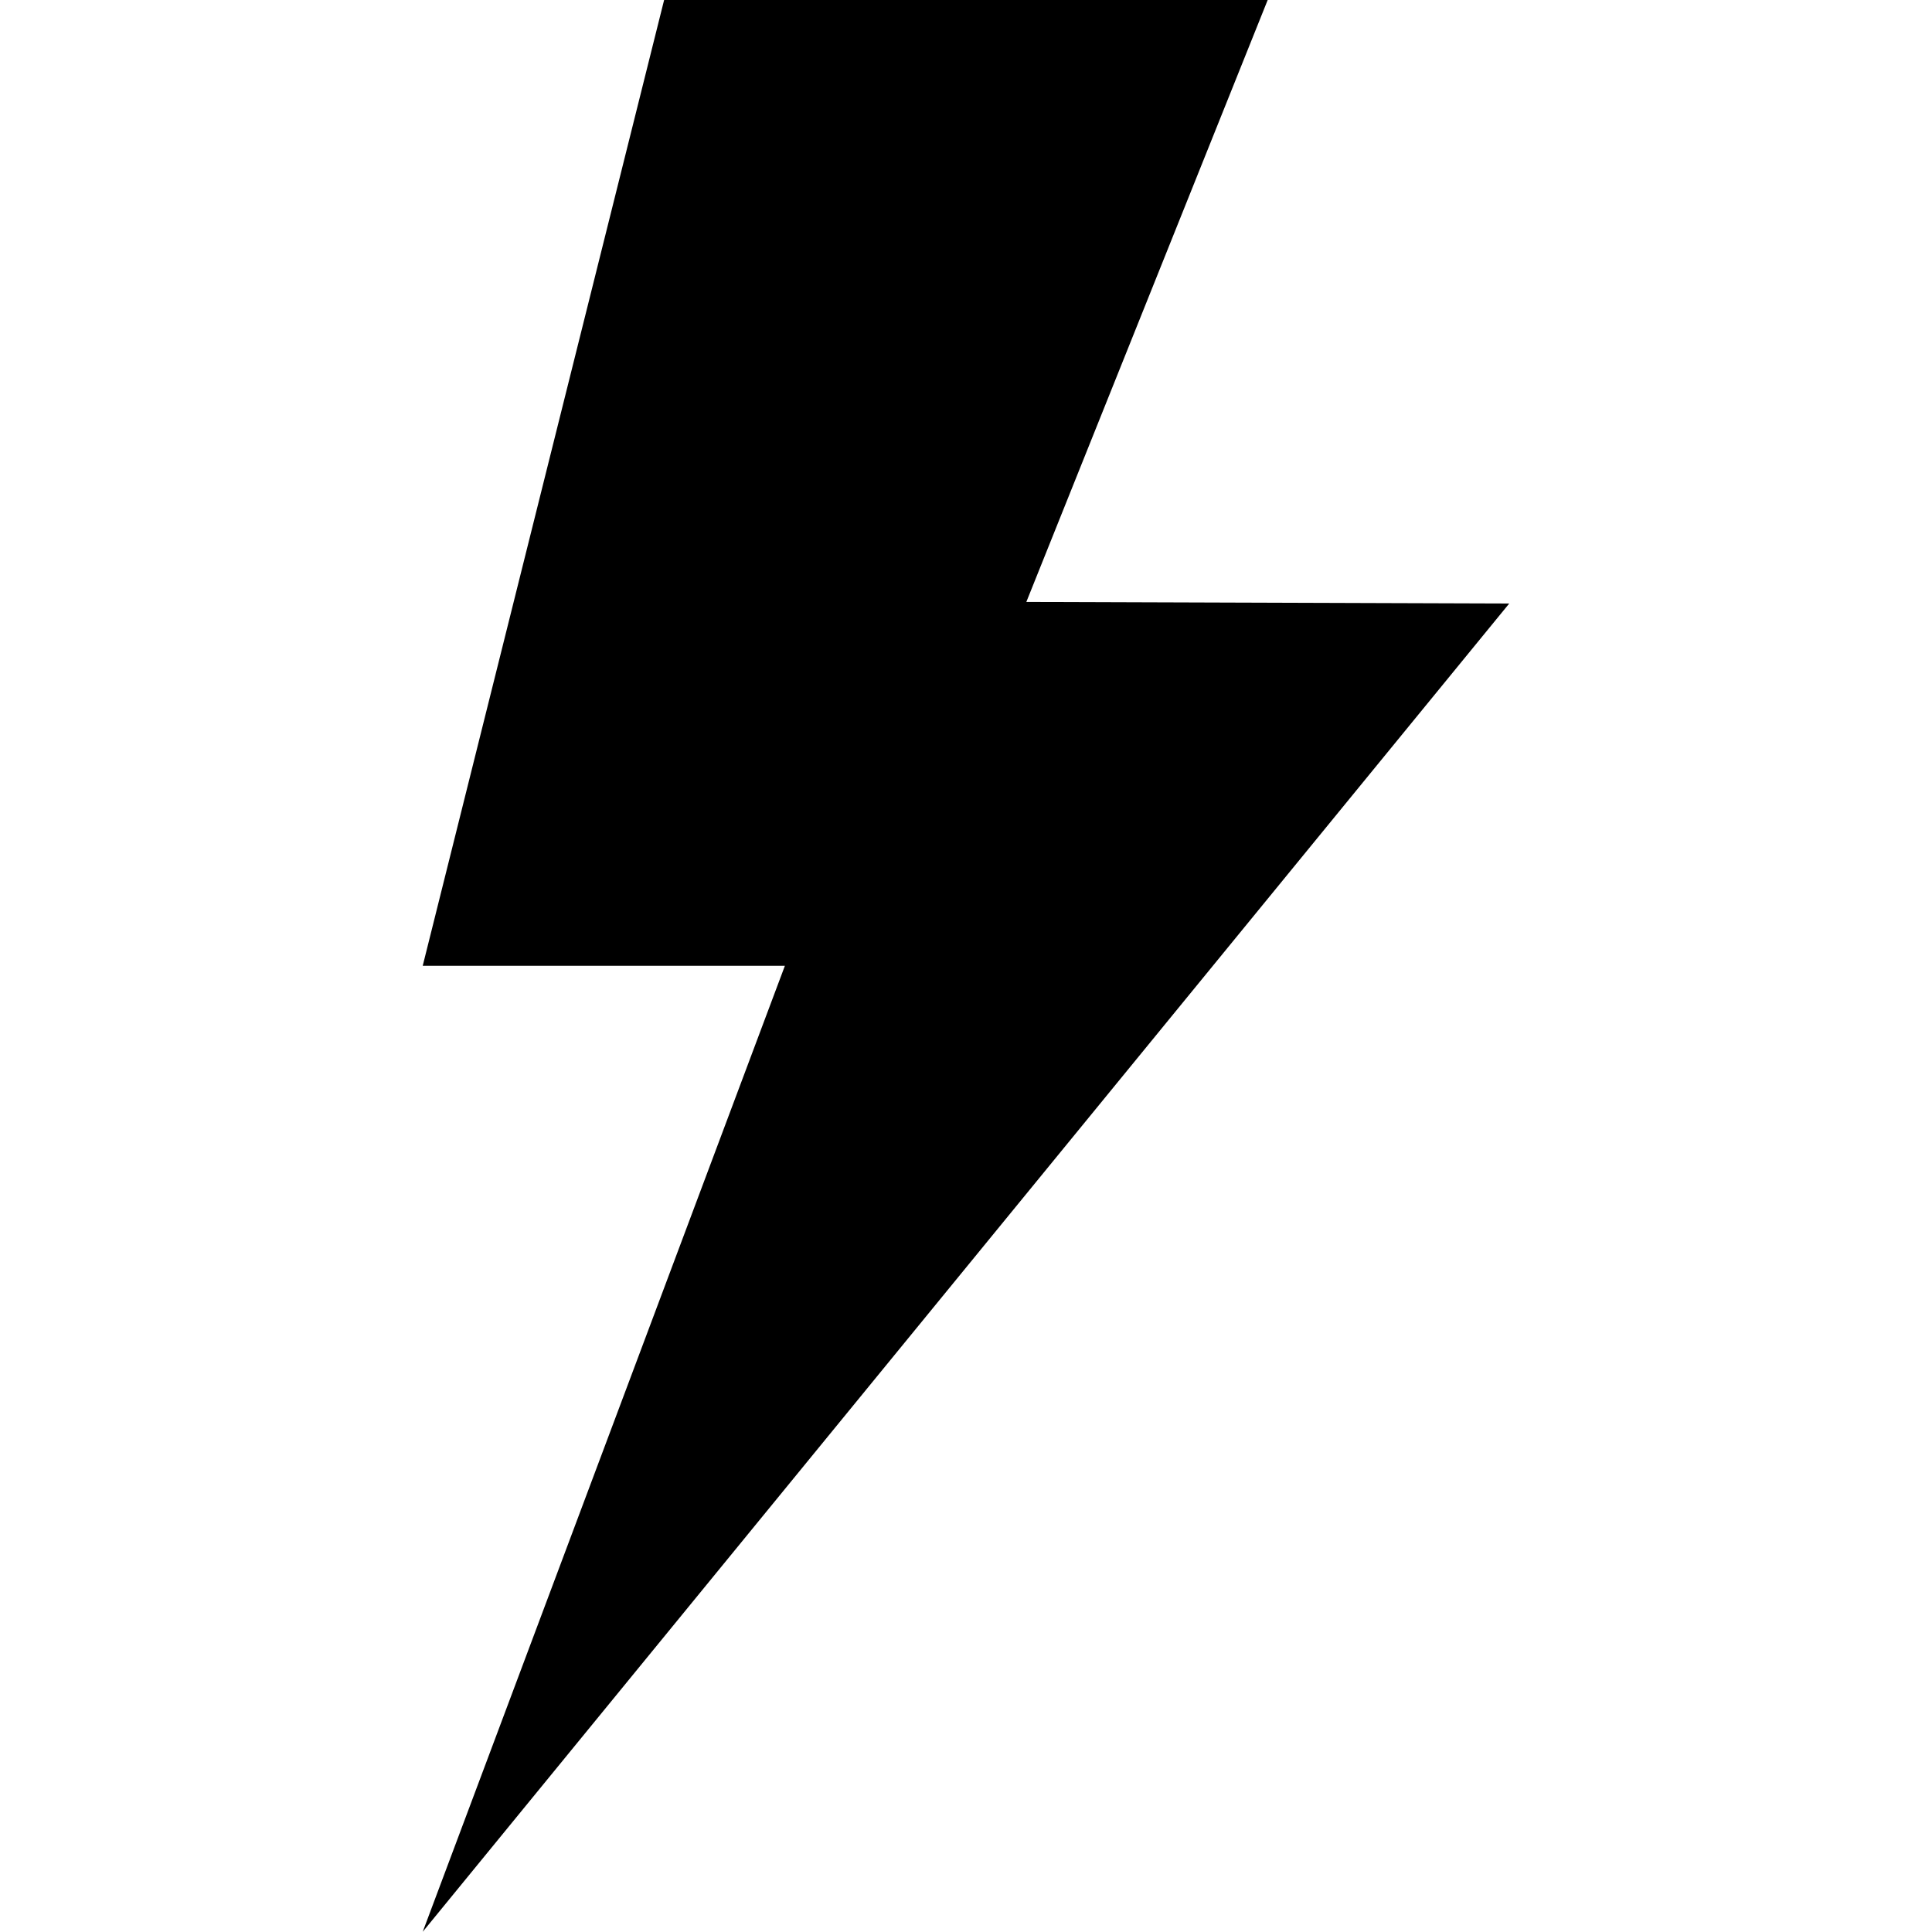
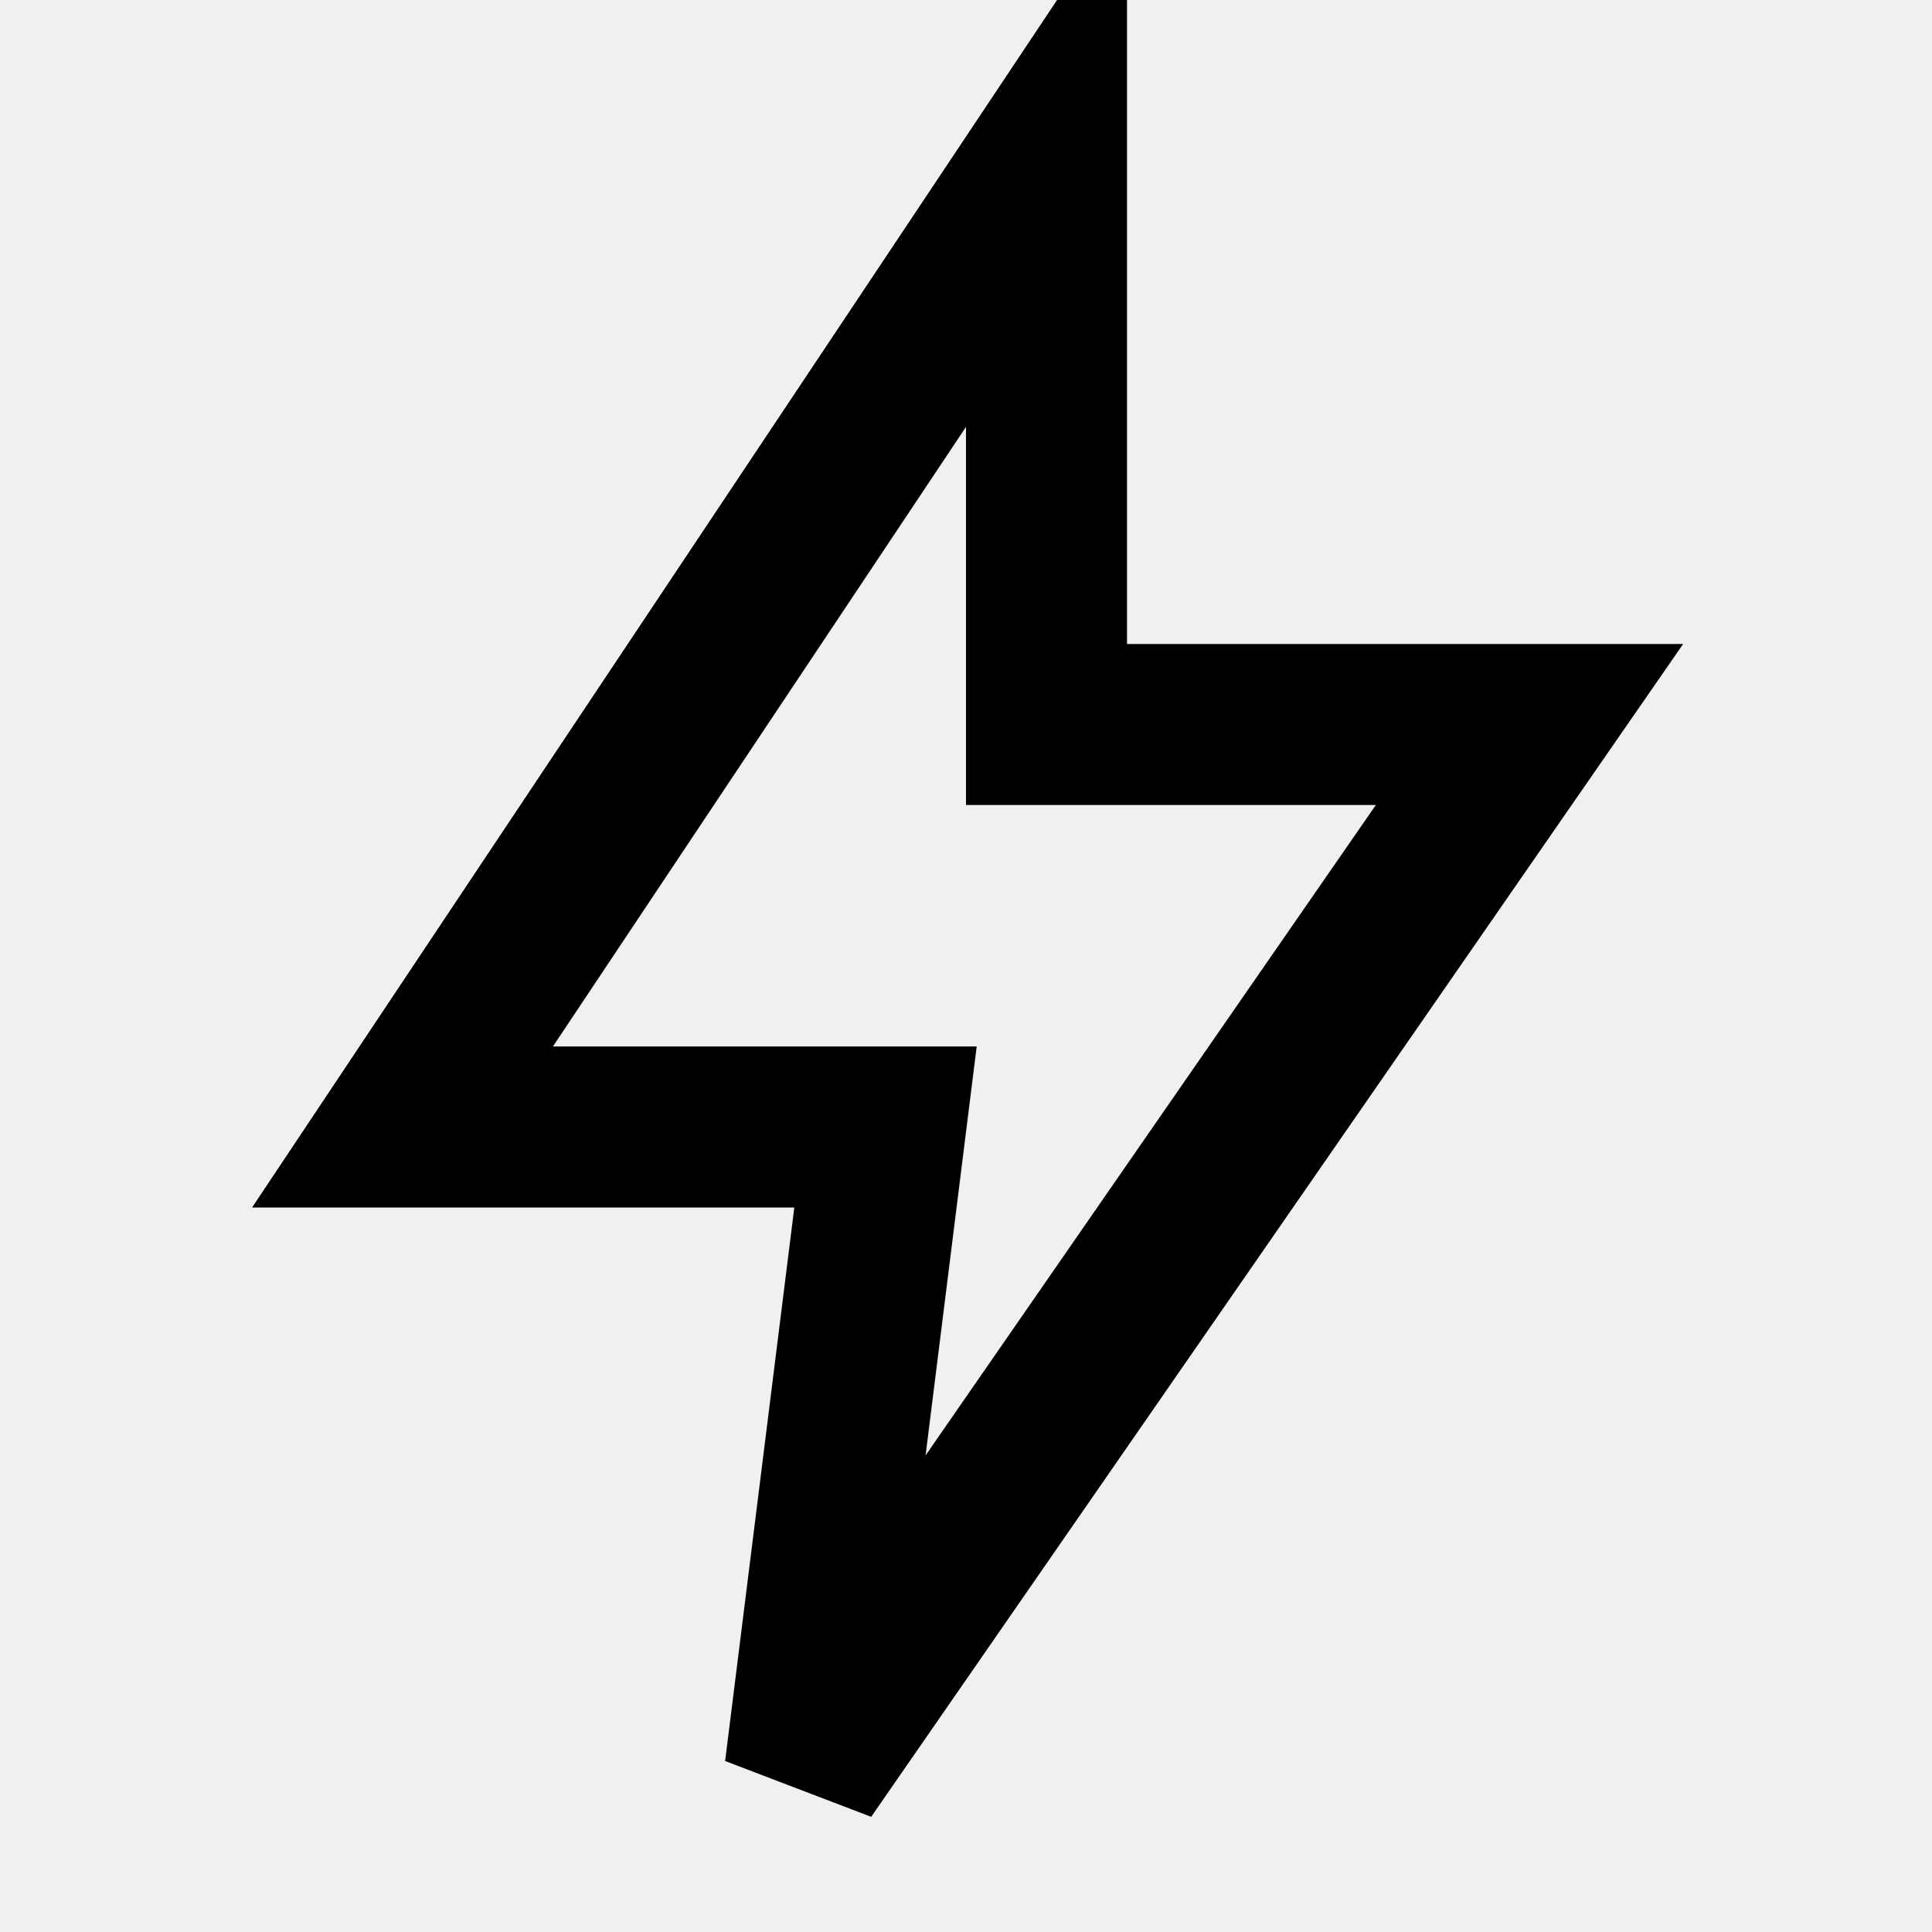
- <svg xmlns="http://www.w3.org/2000/svg" width="2000" zoomAndPan="magnify" viewBox="0 0 1500 1500" height="2000" preserveAspectRatio="xMidYMid meet" version="1.0">
-   <rect x="-150" width="1800" fill="#ffffff" y="-150" height="1800" fill-opacity="1" />
-   <rect x="-150" width="1800" fill="#ffffff" y="-150" height="1800" fill-opacity="1" />
-   <path fill="#000000" d="M 328.203 749.832 C 328.203 749.832 609.387 749.832 609.387 749.832 C 609.387 749.832 328.203 1499.832 328.203 1499.832 C 328.203 1499.832 1171.754 468.582 1171.754 468.582 C 1171.754 468.582 796.844 467.344 796.844 467.344 C 796.844 467.344 984.297 -0.168 984.297 -0.168 C 984.297 -0.168 515.66 -0.168 515.66 -0.168 C 515.66 -0.168 328.203 749.832 328.203 749.832 Z M 328.203 749.832 " fill-opacity="1" fill-rule="nonzero" />
+ <svg xmlns="http://www.w3.org/2000/svg" viewBox="0 0 24 24" width="24" height="24" fill="none" stroke="currentColor" stroke-width="2" stroke-linecap="square" stroke-linejoin="miter" stroke-miterlimit="4">
+   <path d="M13 2 5 14h6l-1 8 9-13h-6z" />
</svg>
